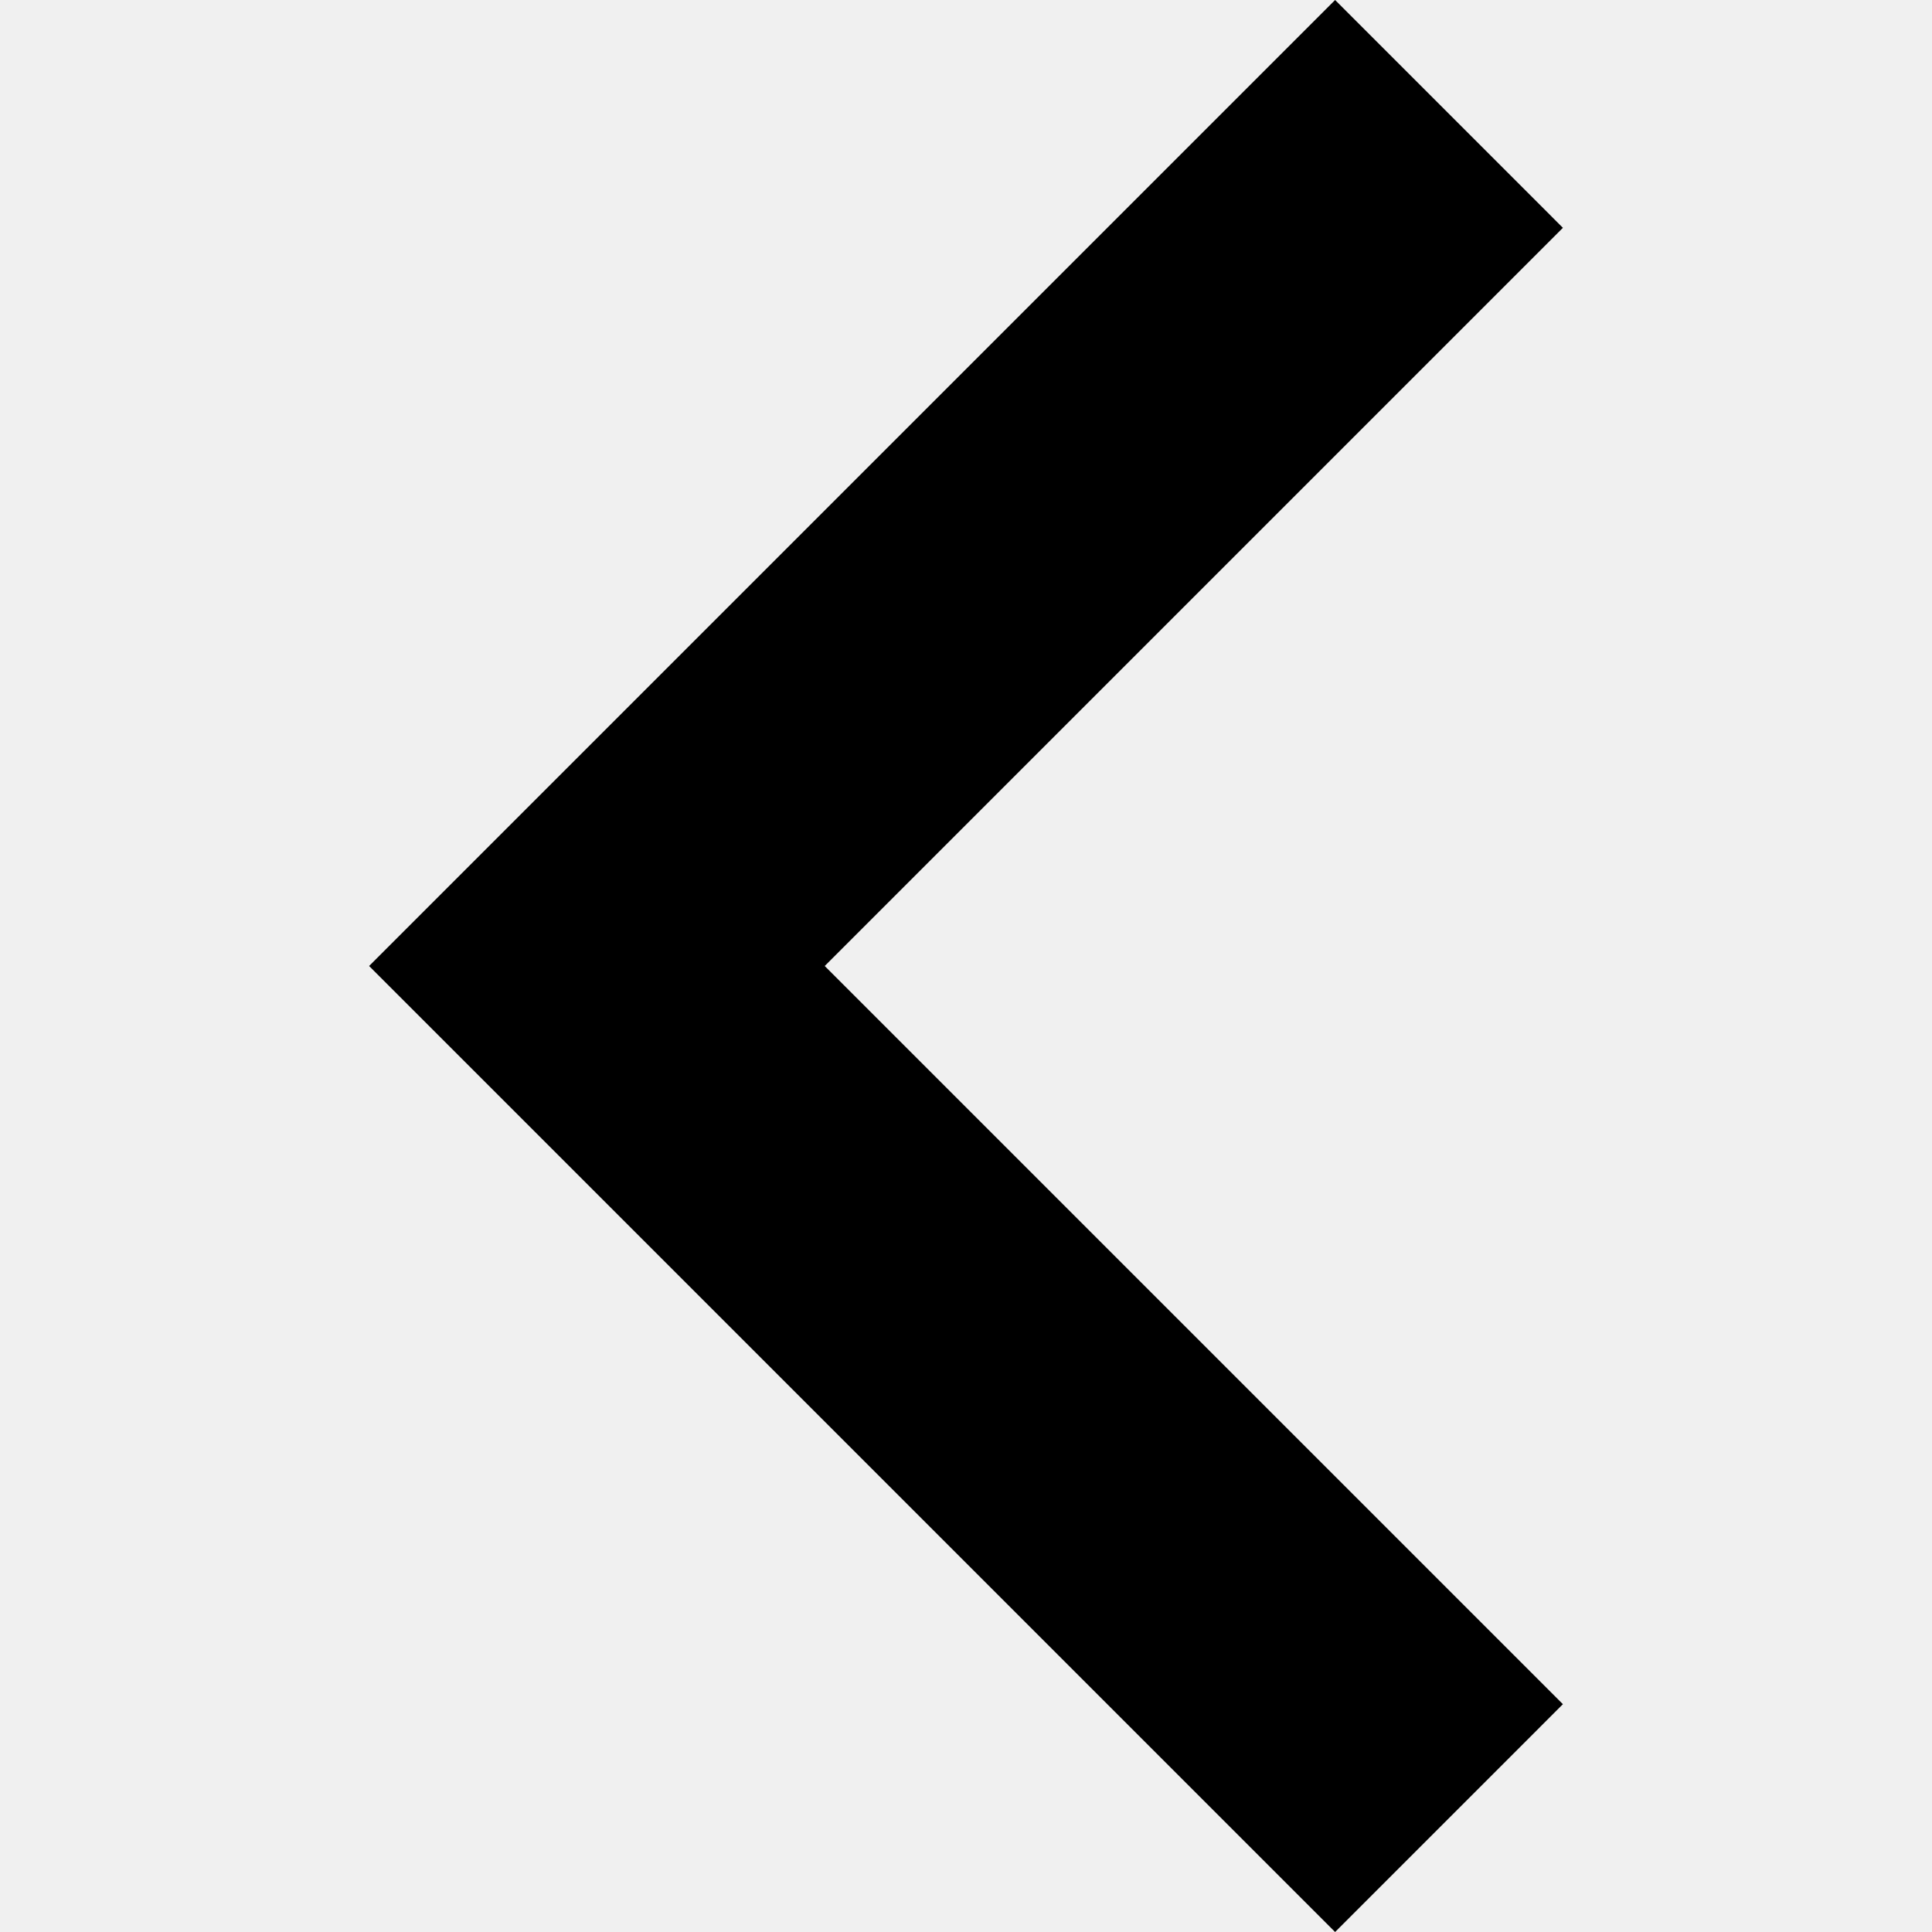
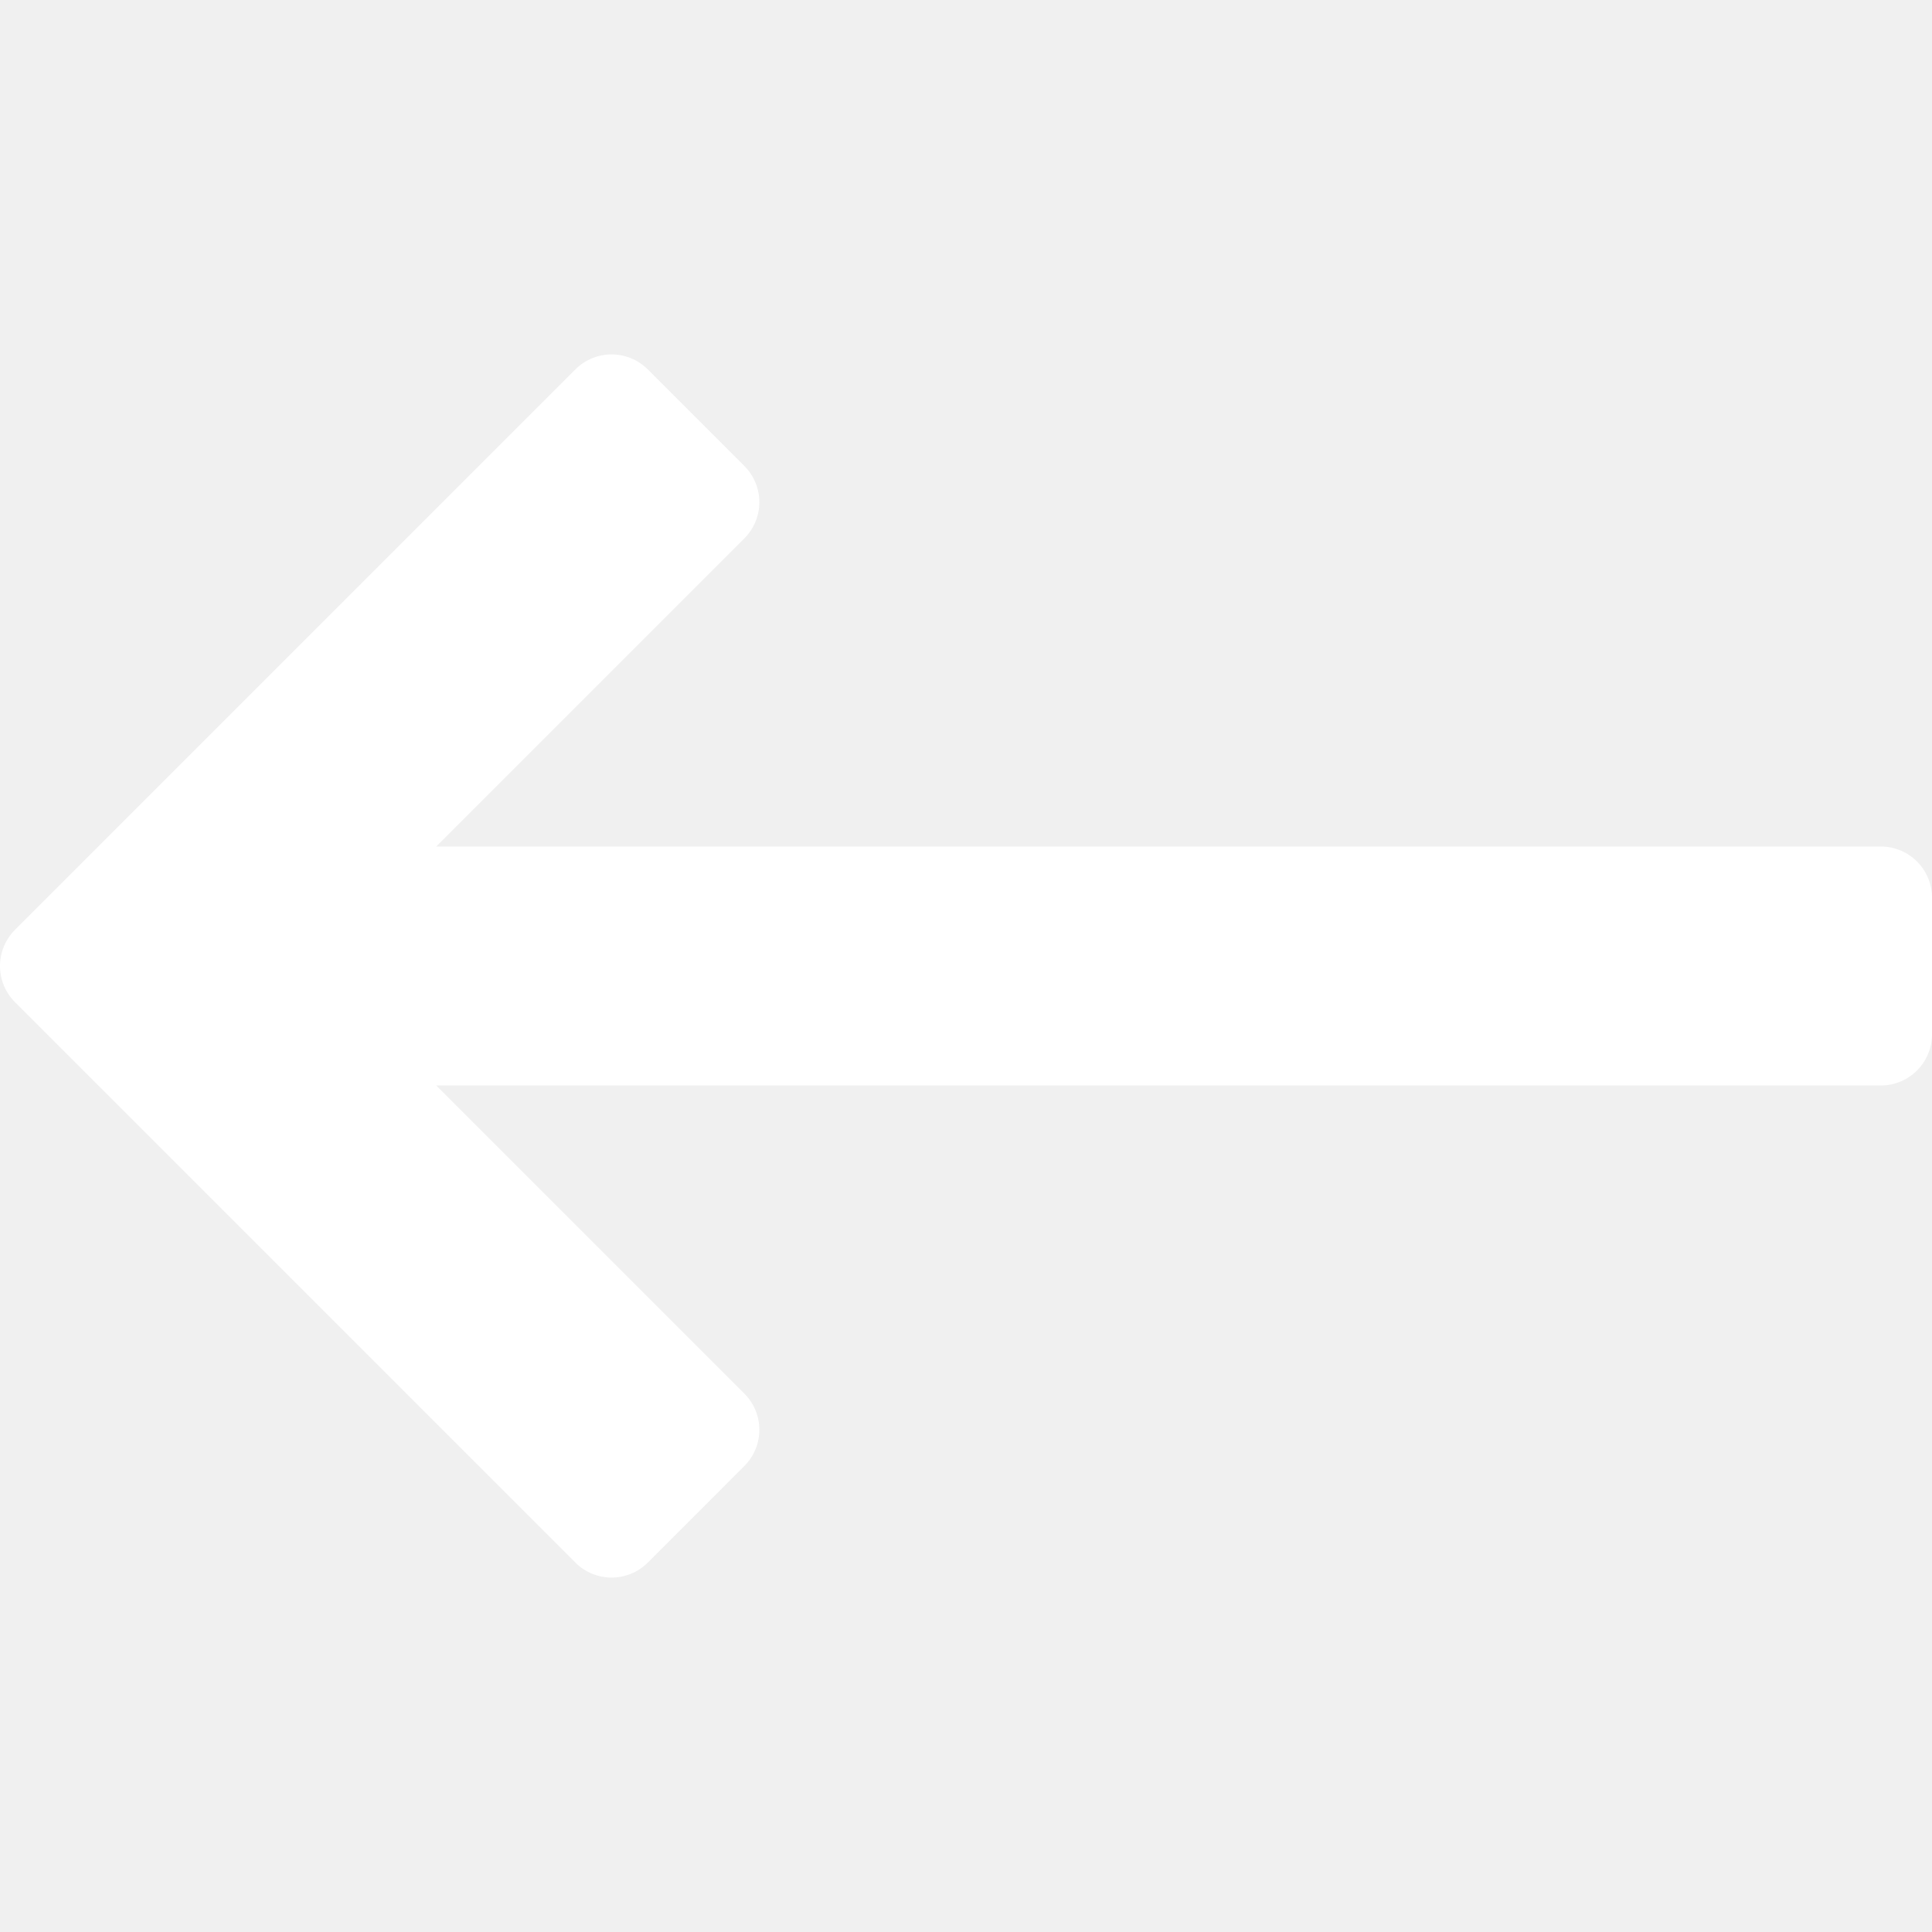
- <svg xmlns="http://www.w3.org/2000/svg" version="1.1" id="Capa_1" x="0px" y="0px" viewBox="0 0 256 256" style="enable-background:new 0 0 256 256;" xml:space="preserve">
-   <g>
-     <g>
-       <polygon points="207.093,30.187 176.907,0 48.907,128 176.907,256 207.093,225.813 109.28,128   " />
-     </g>
-   </g>
+ <svg xmlns="http://www.w3.org/2000/svg" version="1.1" id="Capa_1" x="0px" y="0px" viewBox="0 0 282.96 282.96" style="enable-background:new 0 0 282.96 282.96;" xml:space="preserve">
+   <path style="fill:#fff;" d="M275.46,123.98H63.891l45.126-45.126c1.407-1.406,2.197-3.314,2.197-5.303  c0-1.989-0.79-3.897-2.197-5.303L94.874,54.105c-1.406-1.407-3.314-2.197-5.303-2.197c-1.989,0-3.897,0.79-5.303,2.197  L2.197,136.177C0.79,137.583,0,139.491,0,141.48c0,1.989,0.79,3.897,2.197,5.303l82.072,82.071c1.407,1.407,3.314,2.197,5.303,2.197  c1.989,0,3.897-0.79,5.304-2.197l14.142-14.143c2.929-2.929,2.928-7.678-0.001-10.606L63.891,158.98H275.46  c4.142,0,7.5-3.358,7.5-7.5v-20C282.96,127.338,279.602,123.98,275.46,123.98z" />
  <g>
</g>
  <g>
</g>
  <g>
</g>
  <g>
</g>
  <g>
</g>
  <g>
</g>
  <g>
</g>
  <g>
</g>
  <g>
</g>
  <g>
</g>
  <g>
</g>
  <g>
</g>
  <g>
</g>
  <g>
</g>
  <g>
</g>
</svg>
